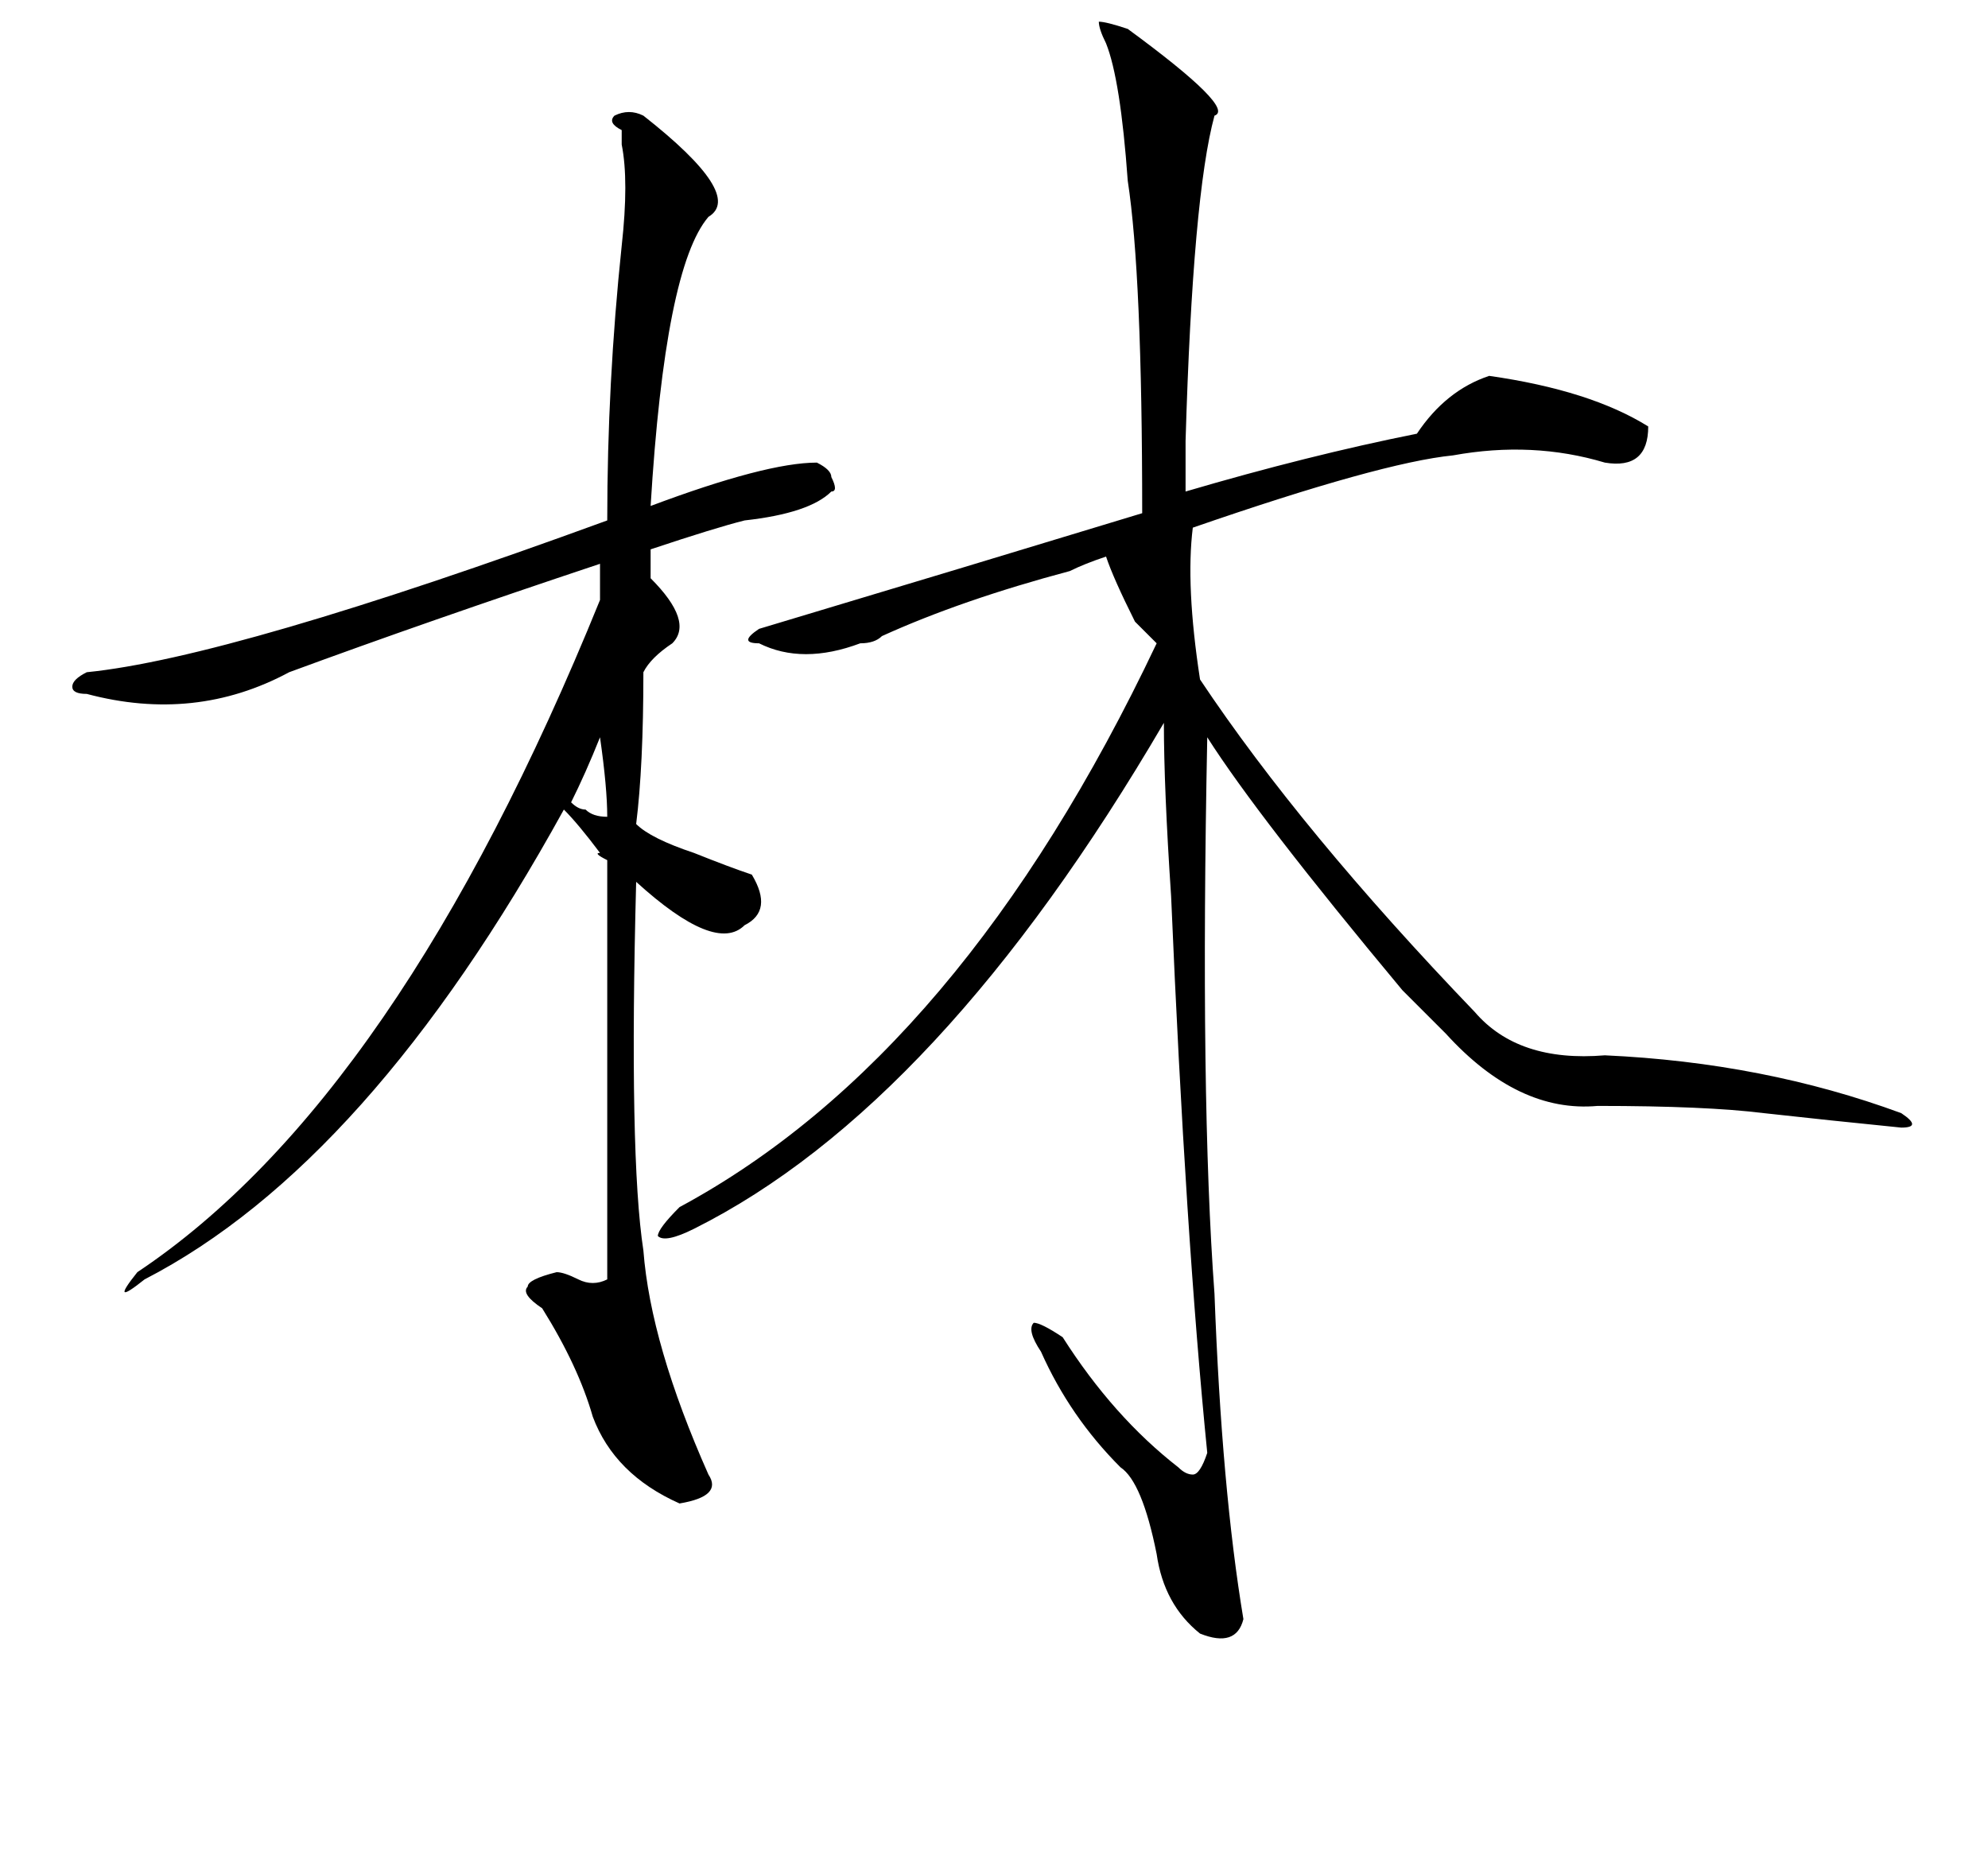
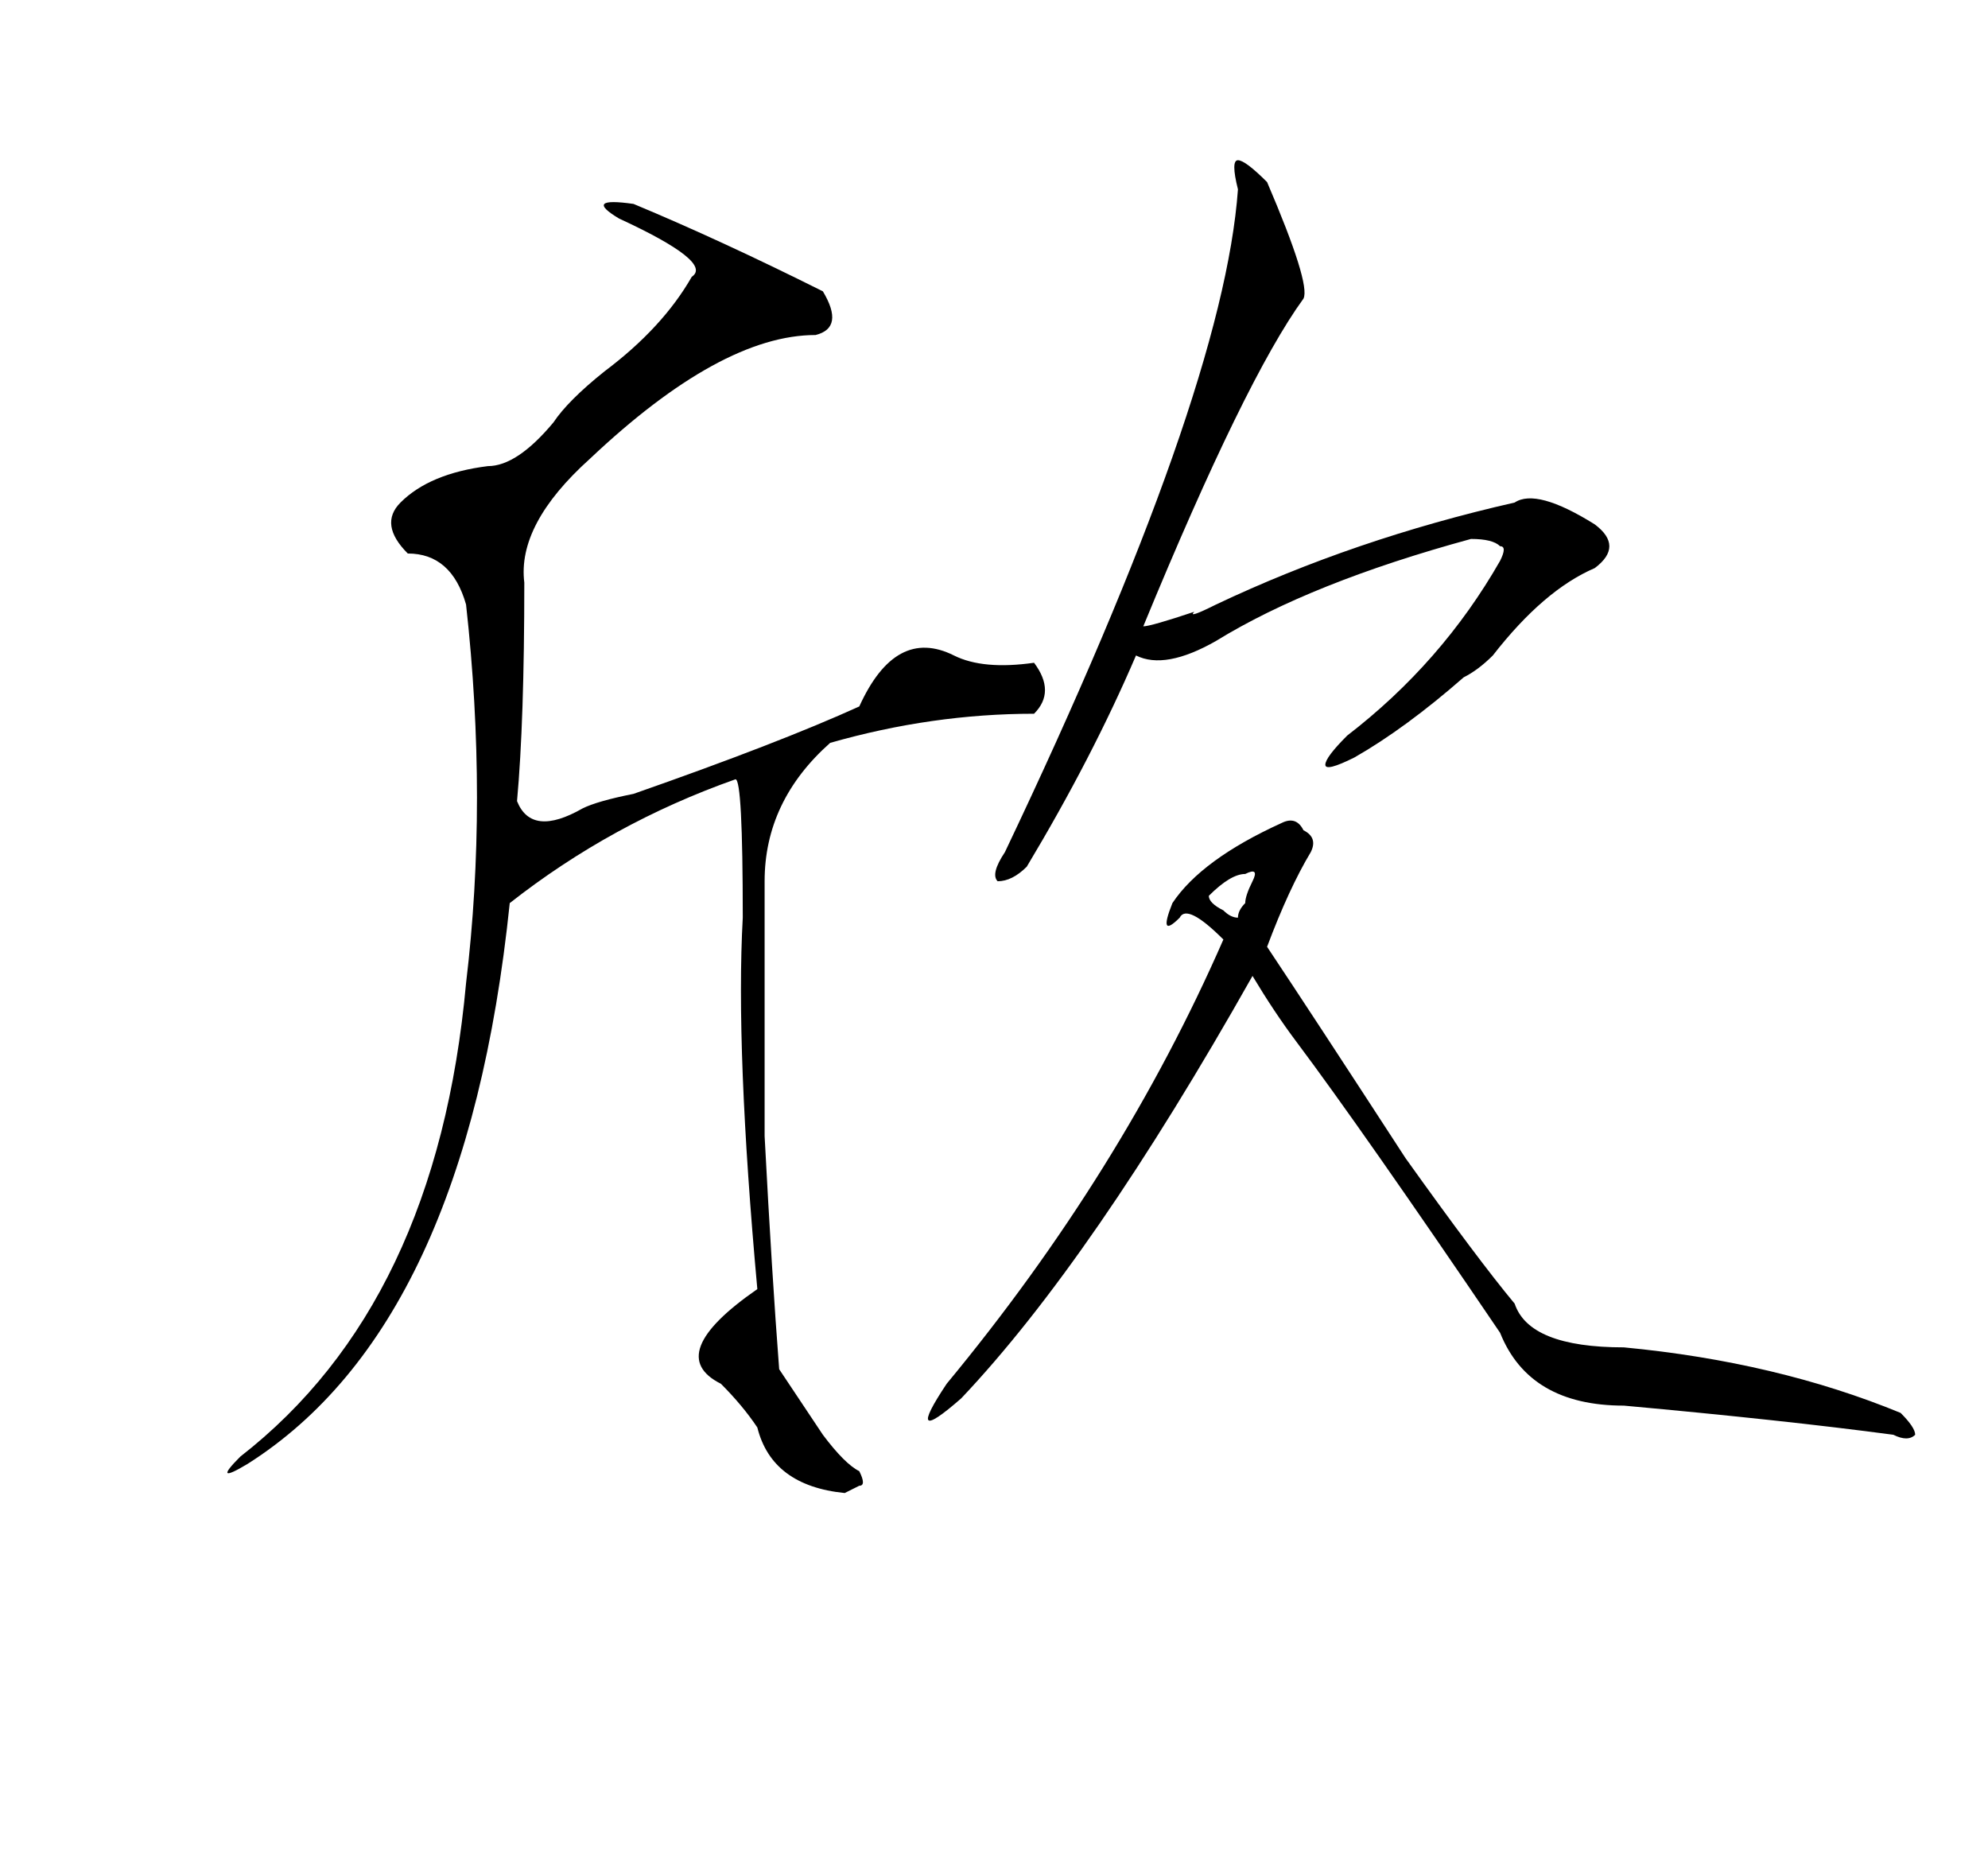
- <svg xmlns="http://www.w3.org/2000/svg" version="1.1" viewBox="-10 0 275 256">
-   <path fill="currentColor" d="M146 4q15 11 12 12q-3 11 -4 45v7q17 -5 32 -8q4 -6 10 -8q14 2 22 7q0 6 -6 5q-10 -3 -21 -1q-10 1 -36 10q-1 8 1 21q14 21 38 46q6 7 18 6q22 1 41 8q3 2 0 2q-10 -1 -19 -2q-8 -1 -23 -1q-11 1 -21 -10l-6 -6q-20 -24 -27 -35q-1 50 1 77q1 27 4 45q-1 4 -6 2 q-5 -4 -6 -11q-2 -10 -5 -12q-7 -7 -11 -16q-2 -3 -1 -4q1 0 4 2q7 11 16 18q1 1 2 1t2 -3q-3 -30 -5 -77q-1 -15 -1 -24q-31 53 -65 70q-4 2 -5 1q0 -1 3 -4q39 -21 66 -78l-3 -3q-3 -6 -4 -9q-3 1 -5 2q-15 4 -26 9q-1 1 -3 1q-8 3 -14 0q-3 0 0 -2q30 -9 53 -16 q0 -33 -2 -46q-1 -14 -3 -19q-1 -2 -1 -3q1 0 4 1zM76 18q-2 -1 -1 -2q2 -1 4 0q14 11 9 14q-6 7 -8 40q16 -6 23 -6q2 1 2 2q1 2 0 2q-3 3 -12 4q-4 1 -13 4v4q6 6 3 9q-3 2 -4 4q0 13 -1 21q2 2 8 4q5 2 8 3q3 5 -1 7q-4 4 -15 -6q-1 38 1 51q1 13 9 31q2 3 -4 4 q-9 -4 -12 -12q-2 -7 -7 -15q-3 -2 -2 -3q0 -1 4 -2q1 0 3 1t4 0v-58q-2 -1 -1 -1q-3 -4 -5 -6q-27 49 -58 65q-5 4 -1 -1q36 -24 64 -93v-5q-24 8 -43 15q-13 7 -28 3q-2 0 -2 -1t2 -2q20 -2 72 -21q0 -19 2 -38q1 -9 0 -14v-2zM73 102q-2 5 -4 9q1 1 2 1q1 1 3 1 q0 -4 -1 -11z" />
+ <svg xmlns="http://www.w3.org/2000/svg" version="1.1" viewBox="-10 0 273 256">
+   <path fill="" d="M77 28q12 5 26 12q3 5 -1 6q-13 0 -31 17q-10 9 -9 17q0 19 -1 30q2 5 9 1q2 -1 7 -2q20 -7 31 -12q5 -11 13 -7q4 2 11 1q3 4 0 7q-14 0 -28 4q-9 8 -9 19v35q1 19 2 32l6 9q3 4 5 5q1 2 0 2l-2 1q-10 -1 -12 -9q-2 -3 -5 -6q-8 -4 5 -13q-3 -33 -2 -51q0 -19 -1 -19 q-17 6 -31 17q-6 58 -36 77q-5 3 -1 -1q27 -21 31 -65q3 -25 0 -52q-2 -7 -8 -7q-4 -4 -1 -7q4 -4 12 -5q4 0 9 -6q2 -3 7 -7q8 -6 12 -13q3 -2 -10 -8q-5 -3 2 -2zM164 25q6 14 5 16q-8 11 -22 45q1 0 7 -2q-1 1 3 -1q19 -9 41 -14q3 -2 11 3q4 3 0 6q-7 3 -14 12 q-2 2 -4 3q-8 7 -15 11q-4 2 -4 1t3 -4q13 -10 21 -24q1 -2 0 -2q-1 -1 -4 -1q-22 6 -35 14q-7 4 -11 2q-6 14 -15 29q-2 2 -4 2q-1 -1 1 -4q30 -63 32 -91q-1 -4 0 -4t4 3zM120 190q24 -29 38 -61q-5 -5 -6 -3q-3 3 -1 -2q4 -6 15 -11q2 -1 3 1q2 1 1 3q-3 5 -6 13 q6 9 19 29q10 14 15 20q2 6 15 6q21 2 38 9q2 2 2 3q-1 1 -3 0q-15 -2 -37 -4q-13 0 -17 -10q-19 -28 -28 -40q-3 -4 -6 -9q-22 39 -40 58q-8 7 -2 -2zM161 120q-2 0 -5 3q0 1 2 2q1 1 2 1q0 -1 1 -2q0 -1 1 -3t-1 -1z" />
</svg>
